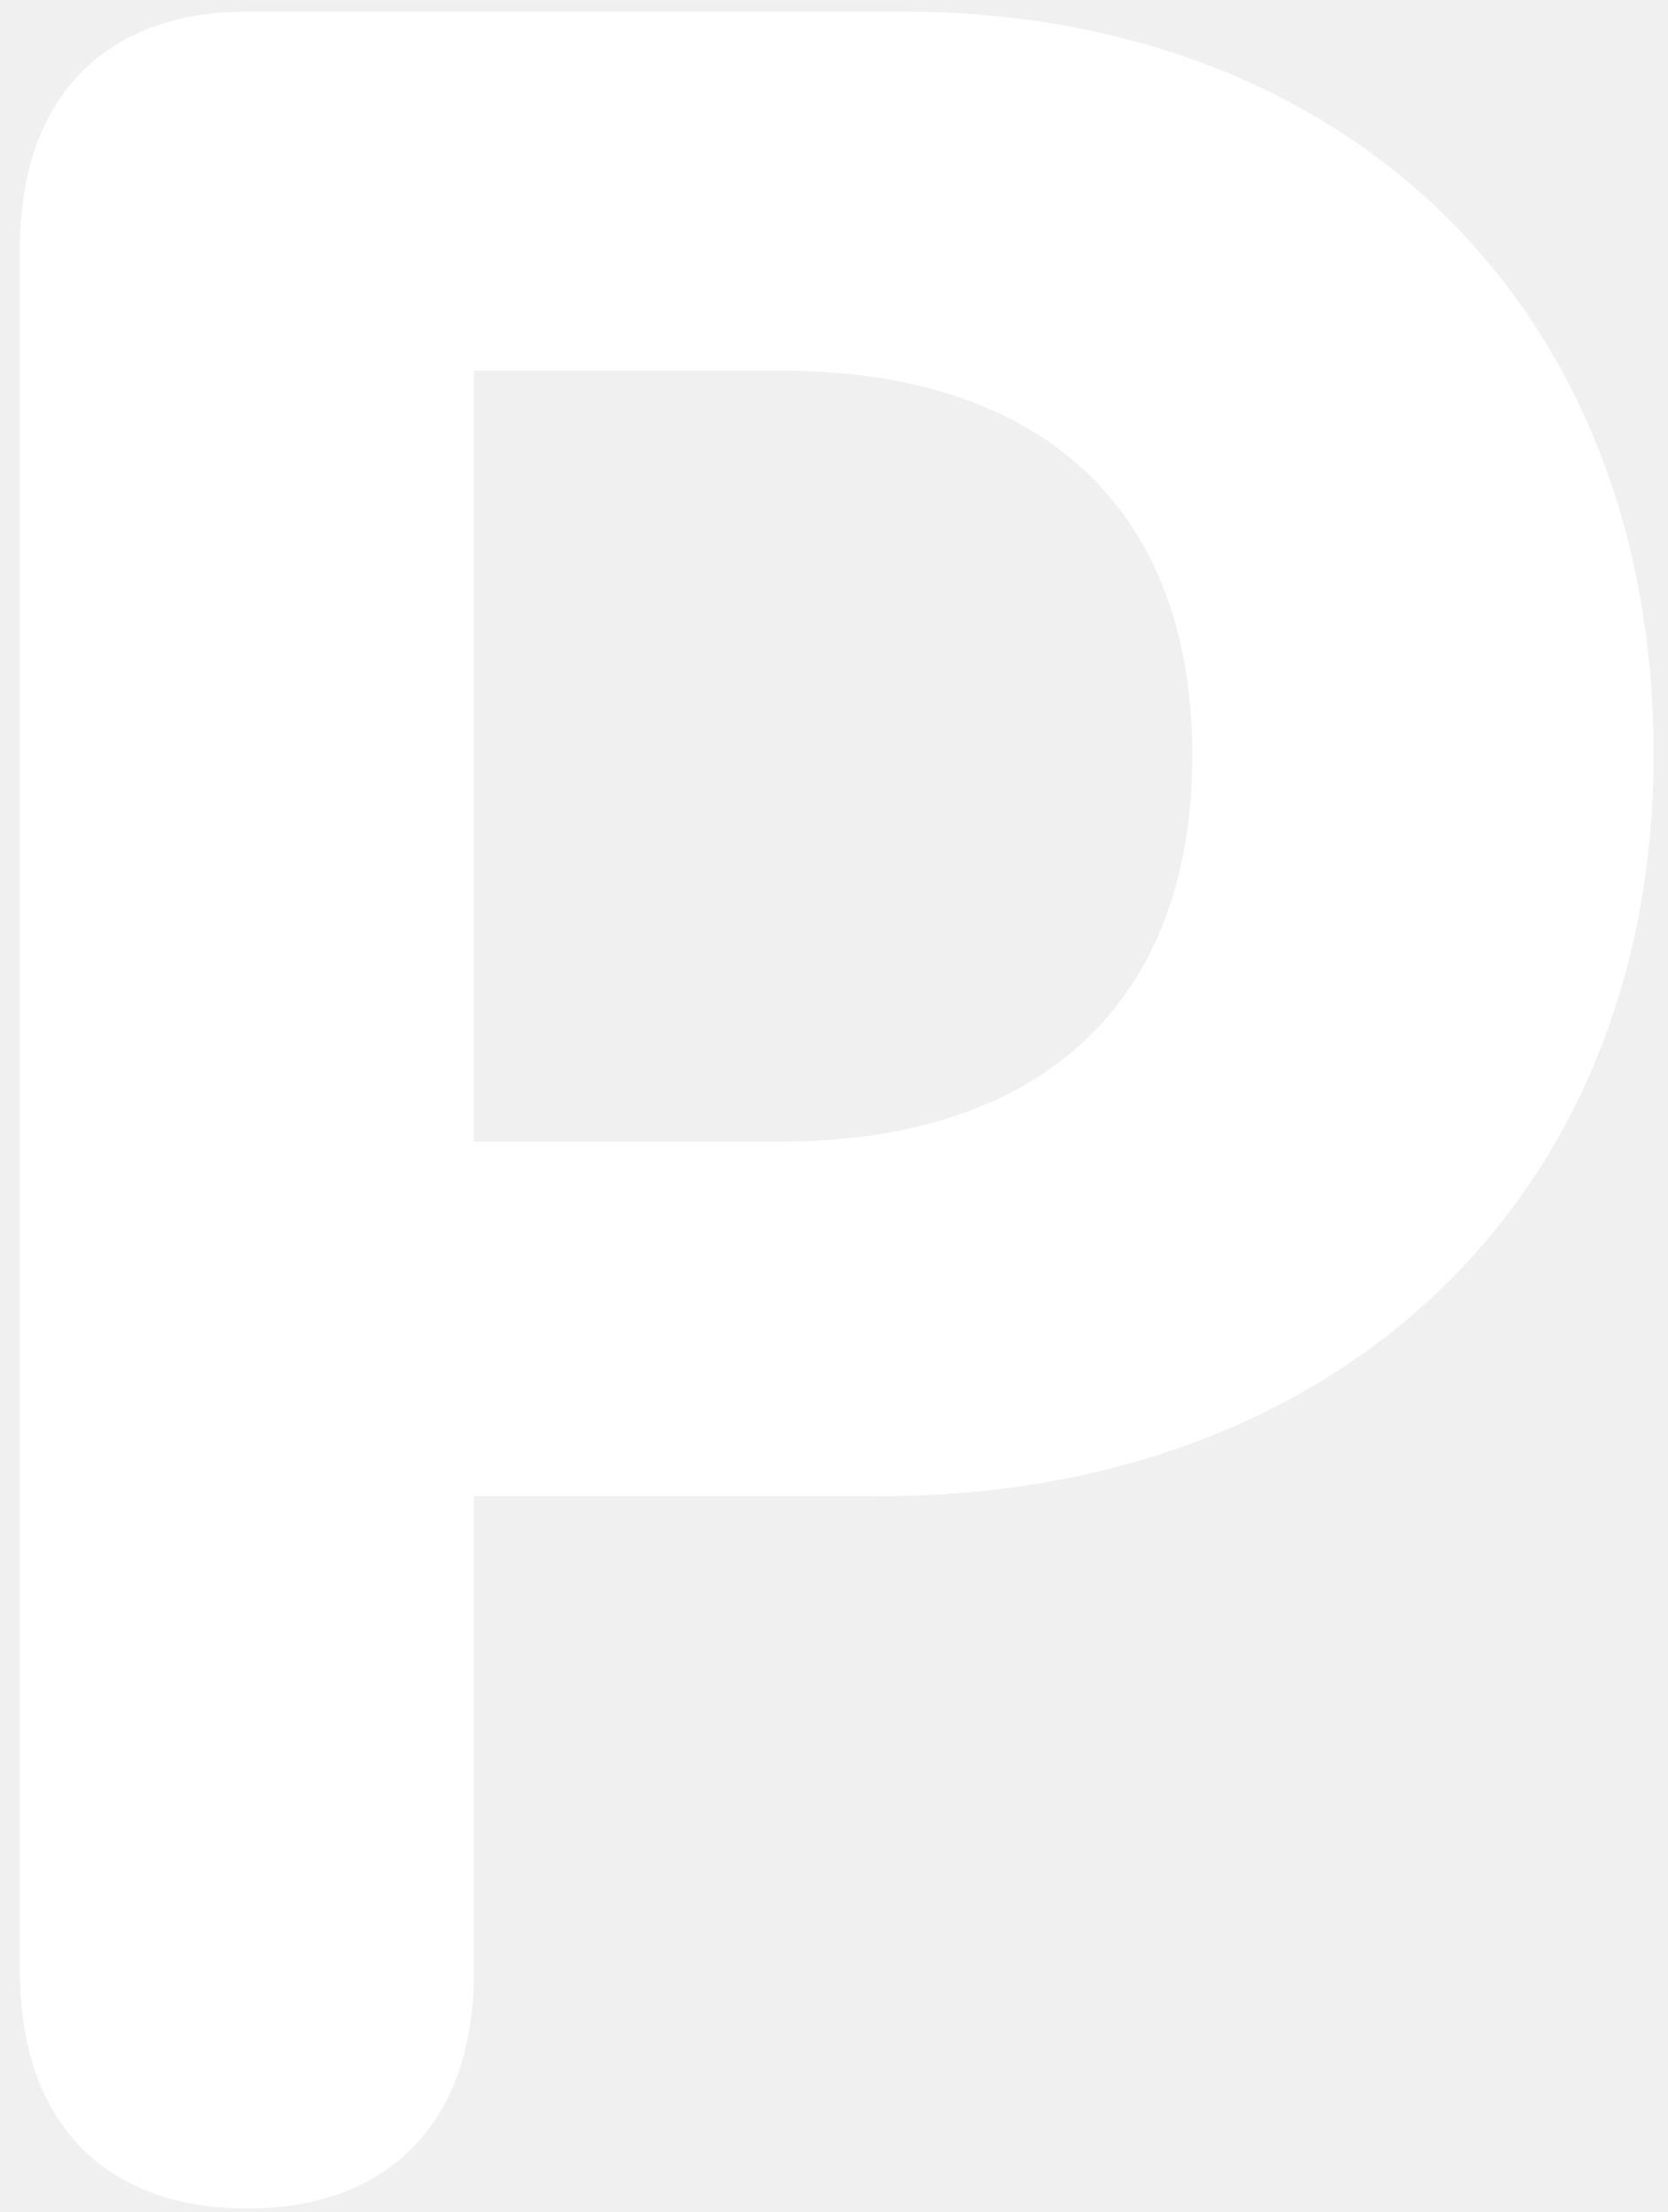
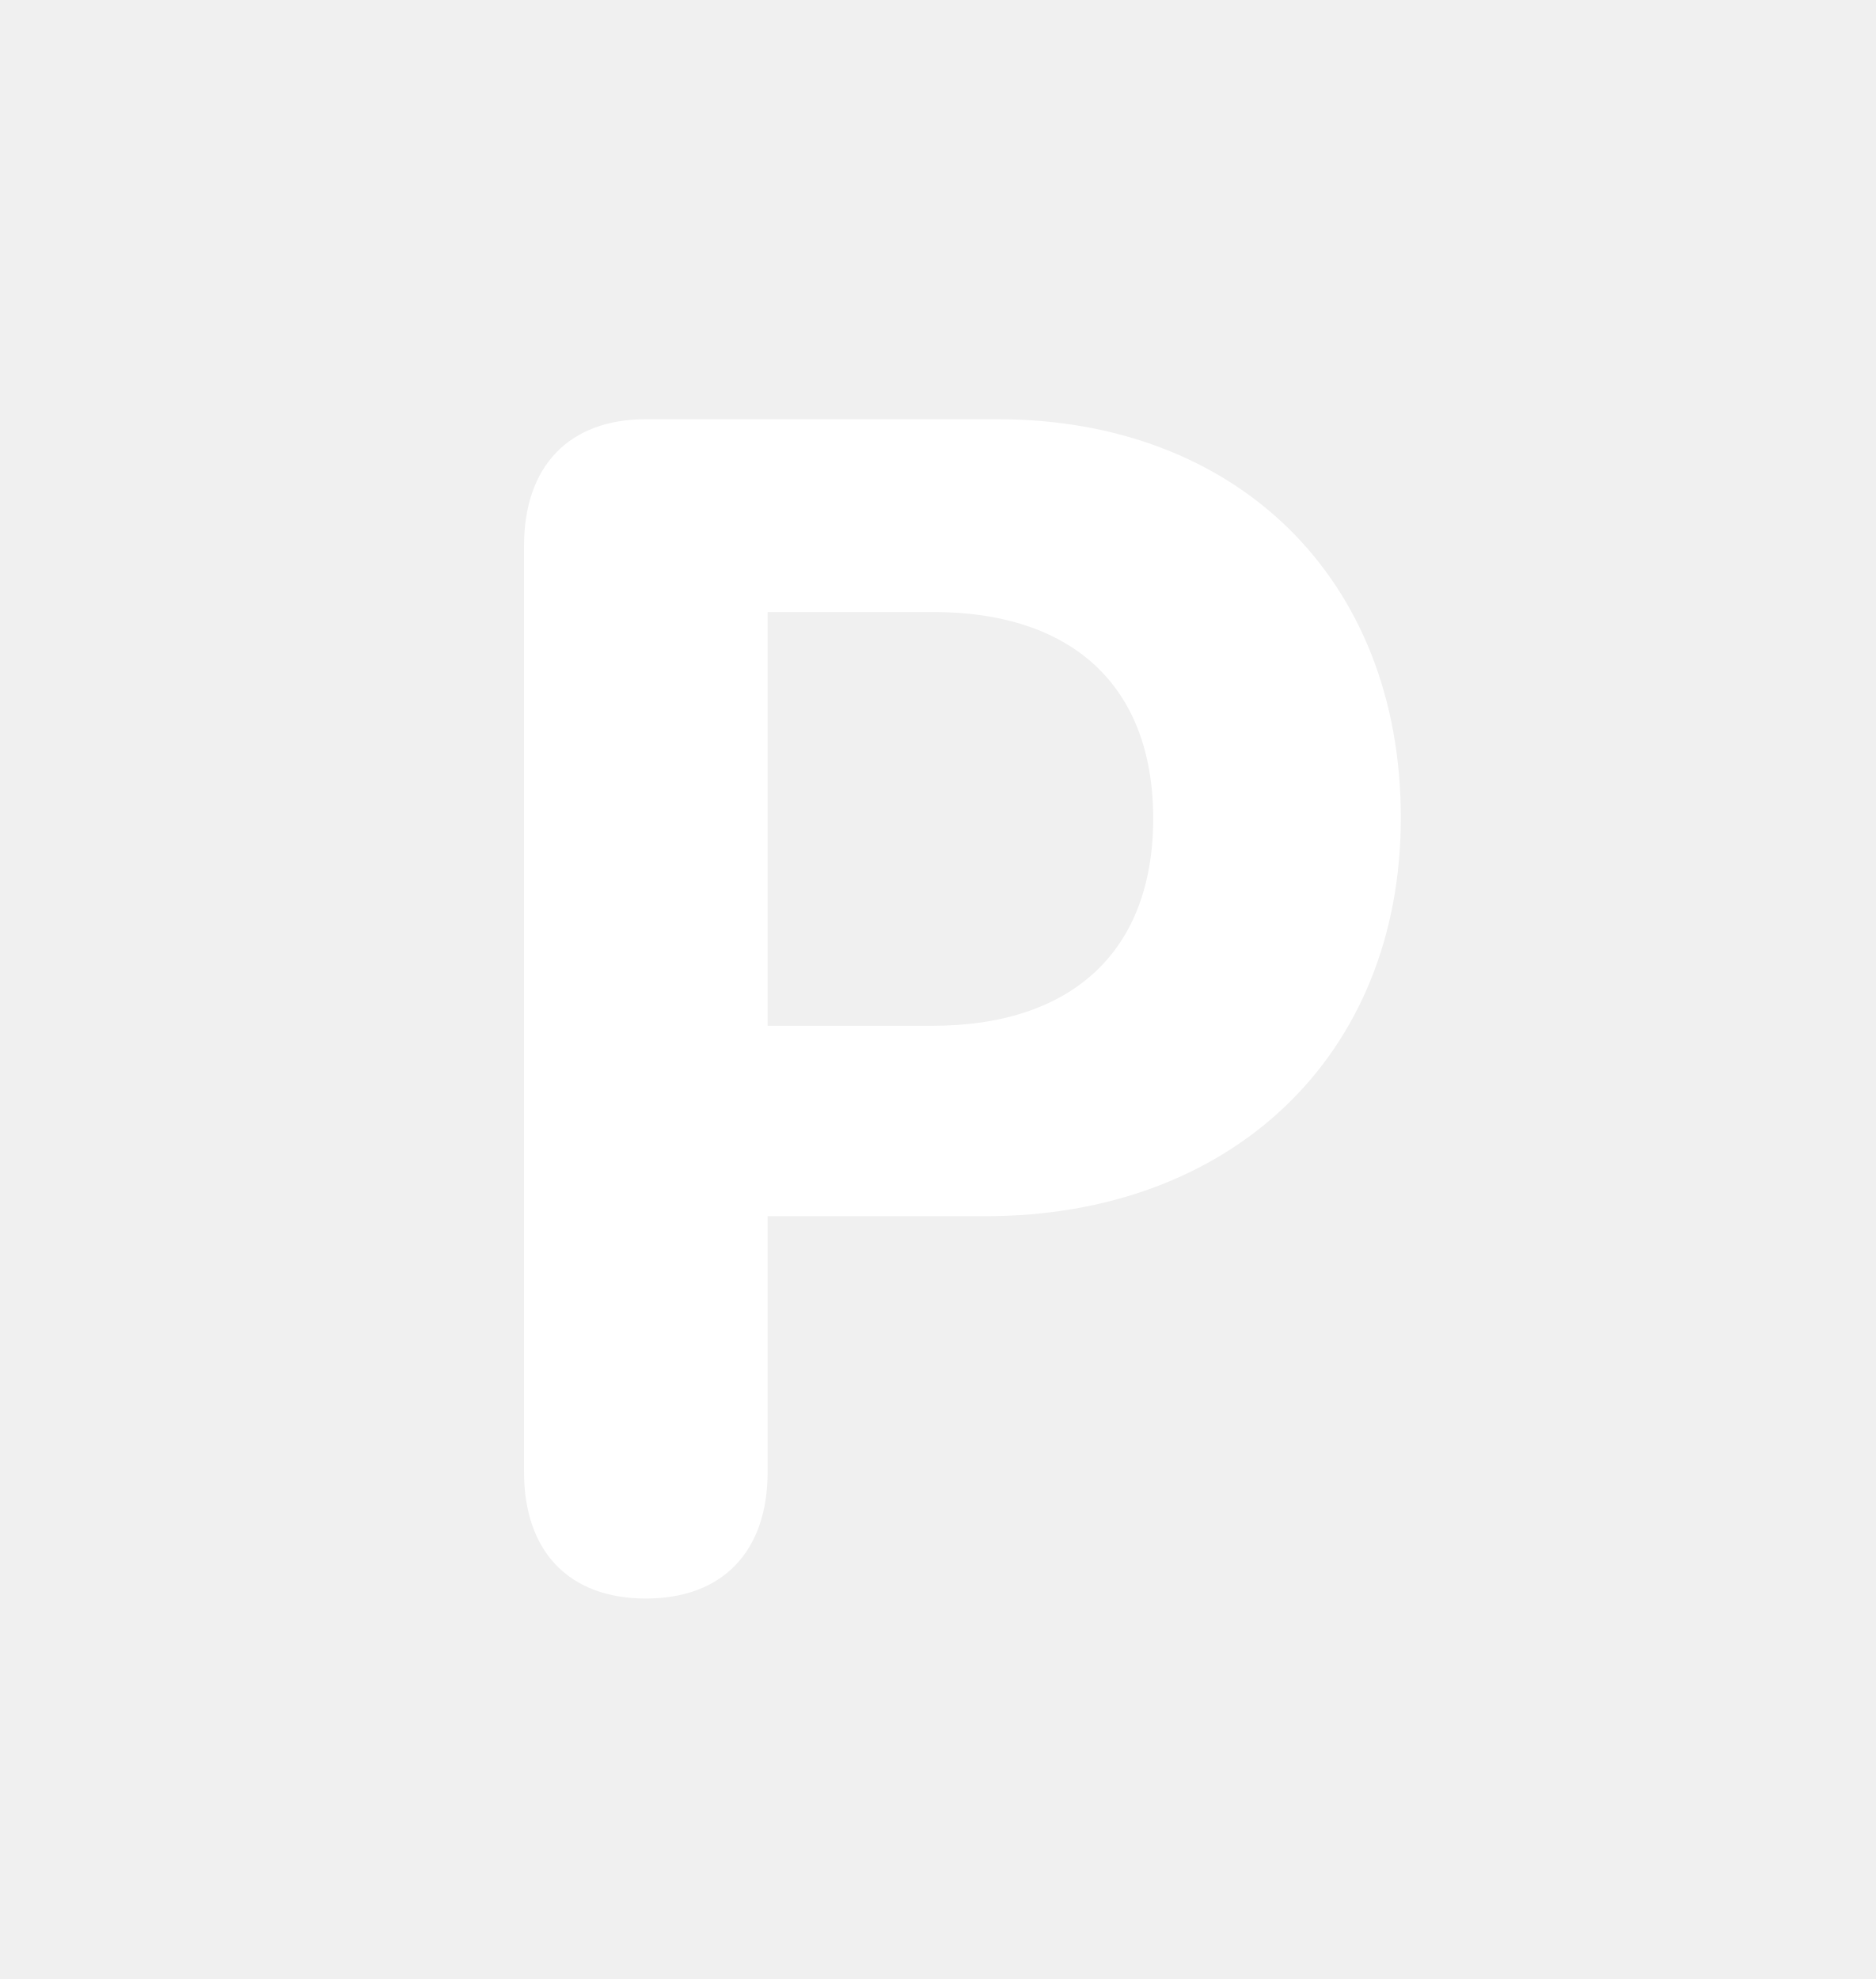
- <svg xmlns="http://www.w3.org/2000/svg" fill="none" height="69" viewBox="0 0 52 69" width="52">
-   <path d="m7.703 68.891c-4.453 0-7.078-2.719-7.078-7.359v-53.812c0-4.641 2.625-7.359 7.078-7.359h20.437c13.875 0 23.438 9.234 23.438 23.156 0 13.875-9.891 23.156-24.141 23.156h-12.656v14.859c0 4.641-2.625 7.359-7.078 7.359zm7.078-33.281h9.563c8.109 0 12.844-4.312 12.844-12.047 0-7.688-4.688-12-12.797-12h-9.609z" fill="#fff" />
+ <svg xmlns="http://www.w3.org/2000/svg" fill="none" height="115" viewBox="0 0 109 115" width="109">
+   <path d="m37.531 92.891c-4.453 0-7.078-2.719-7.078-7.359v-53.812c0-4.641 2.625-7.359 7.078-7.359h20.438c13.875 0 23.437 9.234 23.437 23.156 0 13.875-9.891 23.156-24.141 23.156h-12.656v14.859c0 4.641-2.625 7.359-7.078 7.359zm7.078-33.281h9.562c8.109 0 12.844-4.312 12.844-12.047 0-7.688-4.688-12-12.797-12h-9.609z" fill="#fff" />
</svg>
